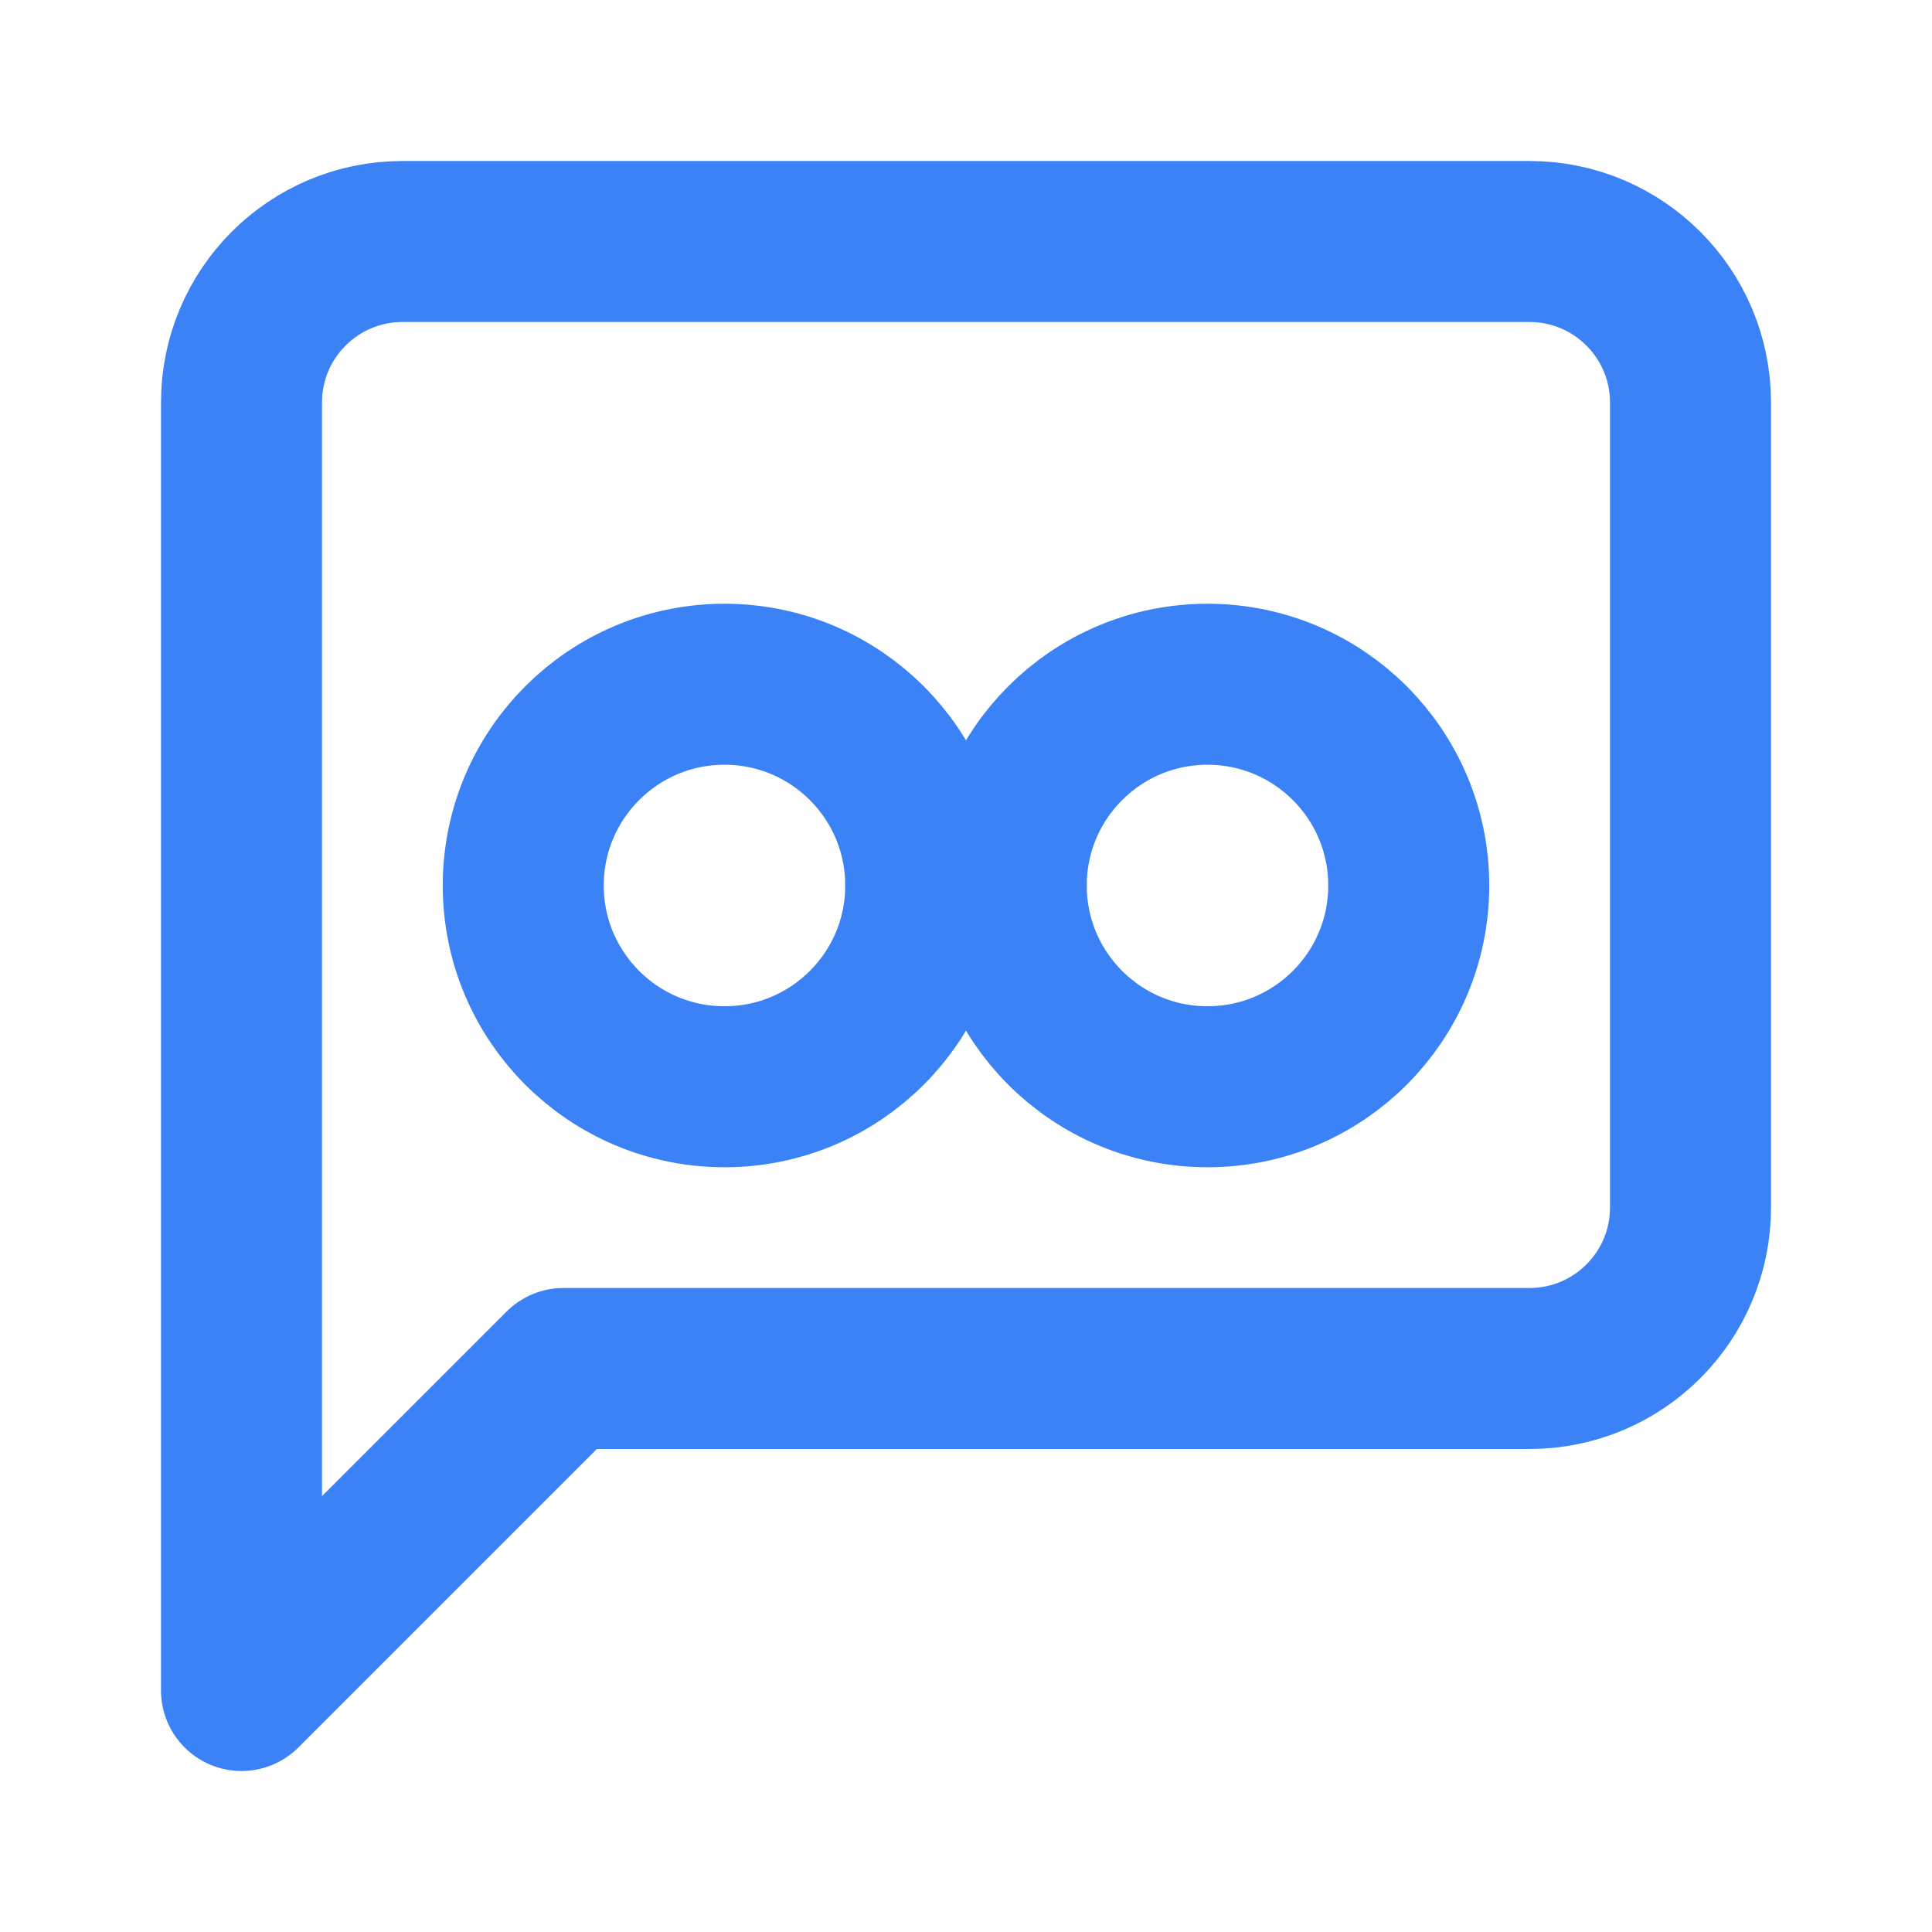
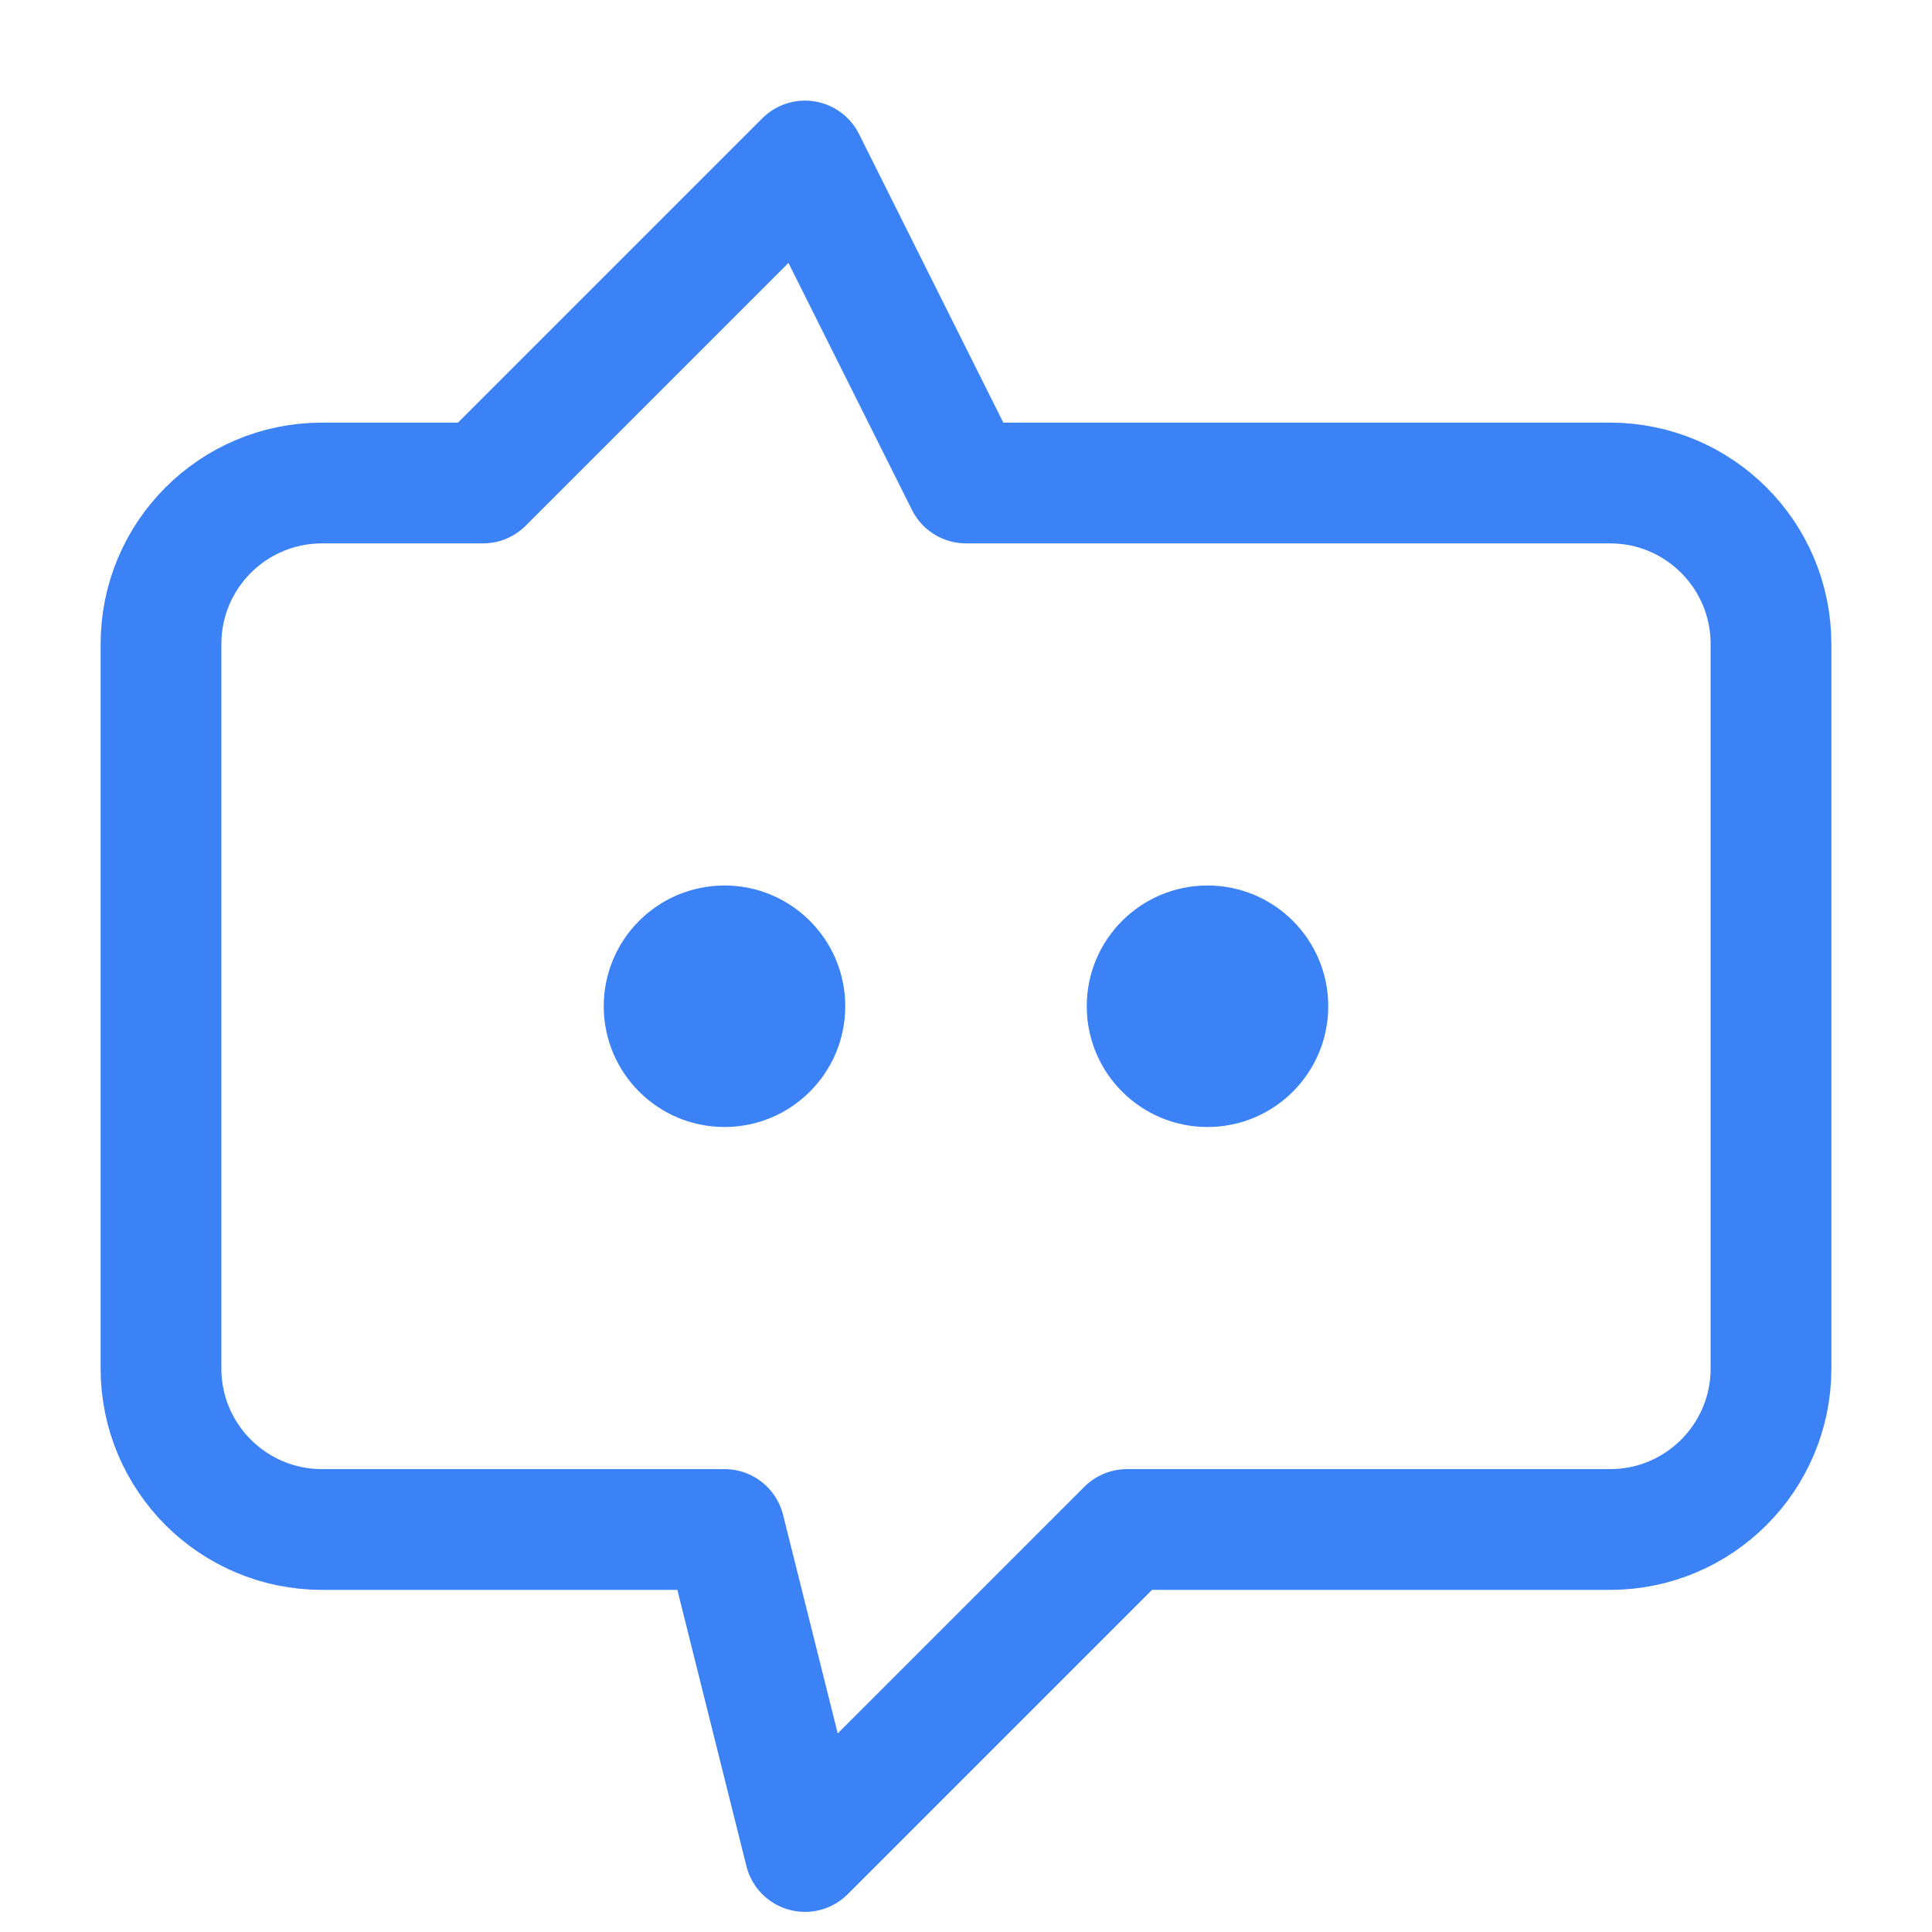
- <svg xmlns="http://www.w3.org/2000/svg" viewBox="0 0 24 24" fill="none" stroke="#3b82f6" stroke-width="2" stroke-linecap="round" stroke-linejoin="round">
-   <path d="M21 15a2 2 0 0 1-2 2H7l-4 4V5a2 2 0 0 1 2-2h14a2 2 0 0 1 2 2z" />
-   <circle cx="9" cy="11" r="2.5" />
-   <circle cx="15" cy="11" r="2.5" />
-   <path d="M11.5 11h1" />
+ <svg xmlns="http://www.w3.org/2000/svg" viewBox="0 0 24 24" fill="none" stroke="#3b82f6" stroke-width="1.5" stroke-linecap="round" stroke-linejoin="round">
+   <path d="M6 6 L10 2 L12 6 H20 A2 2 0 0 1 22 8 V17 A2 2 0 0 1 20 19 H14 L10 23 L9 19 H4 A2 2 0 0 1 2 17 V8 A2 2 0 0 1 4 6 Z" />
+   <circle cx="9" cy="12.5" r="1.5" fill="#3b82f6" stroke="none" />
+   <circle cx="15" cy="12.5" r="1.5" fill="#3b82f6" stroke="none" />
</svg>
